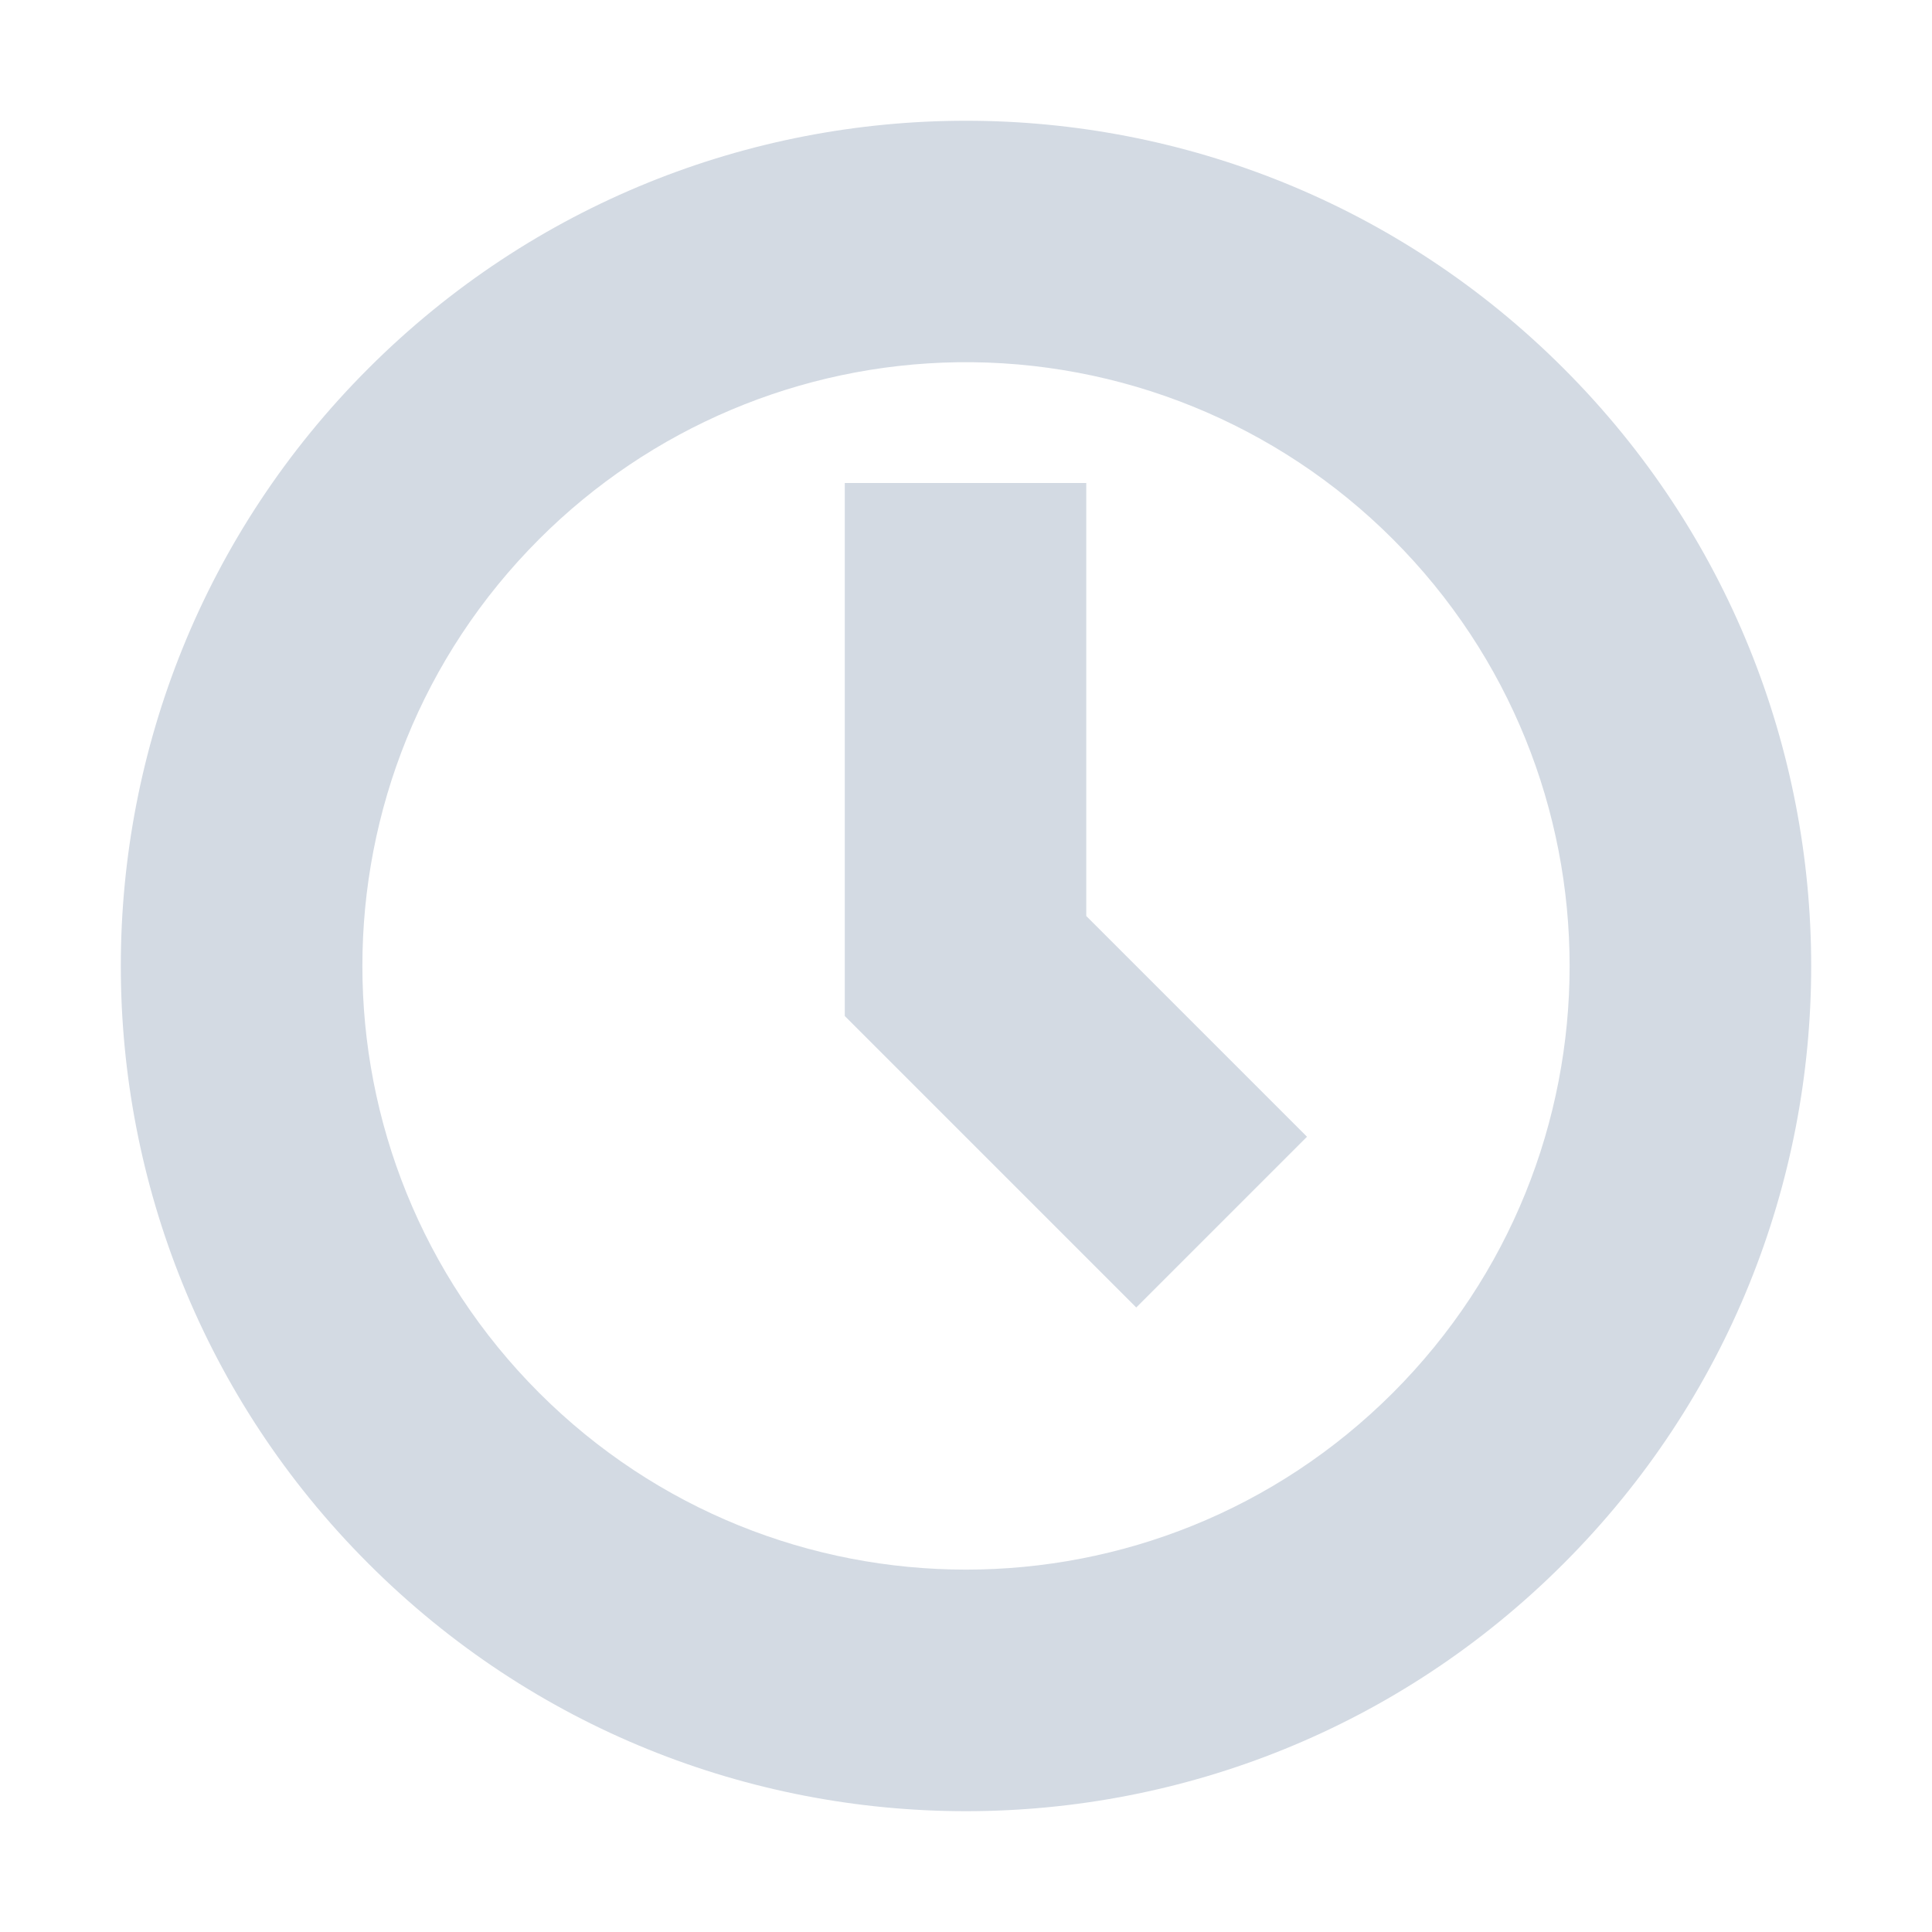
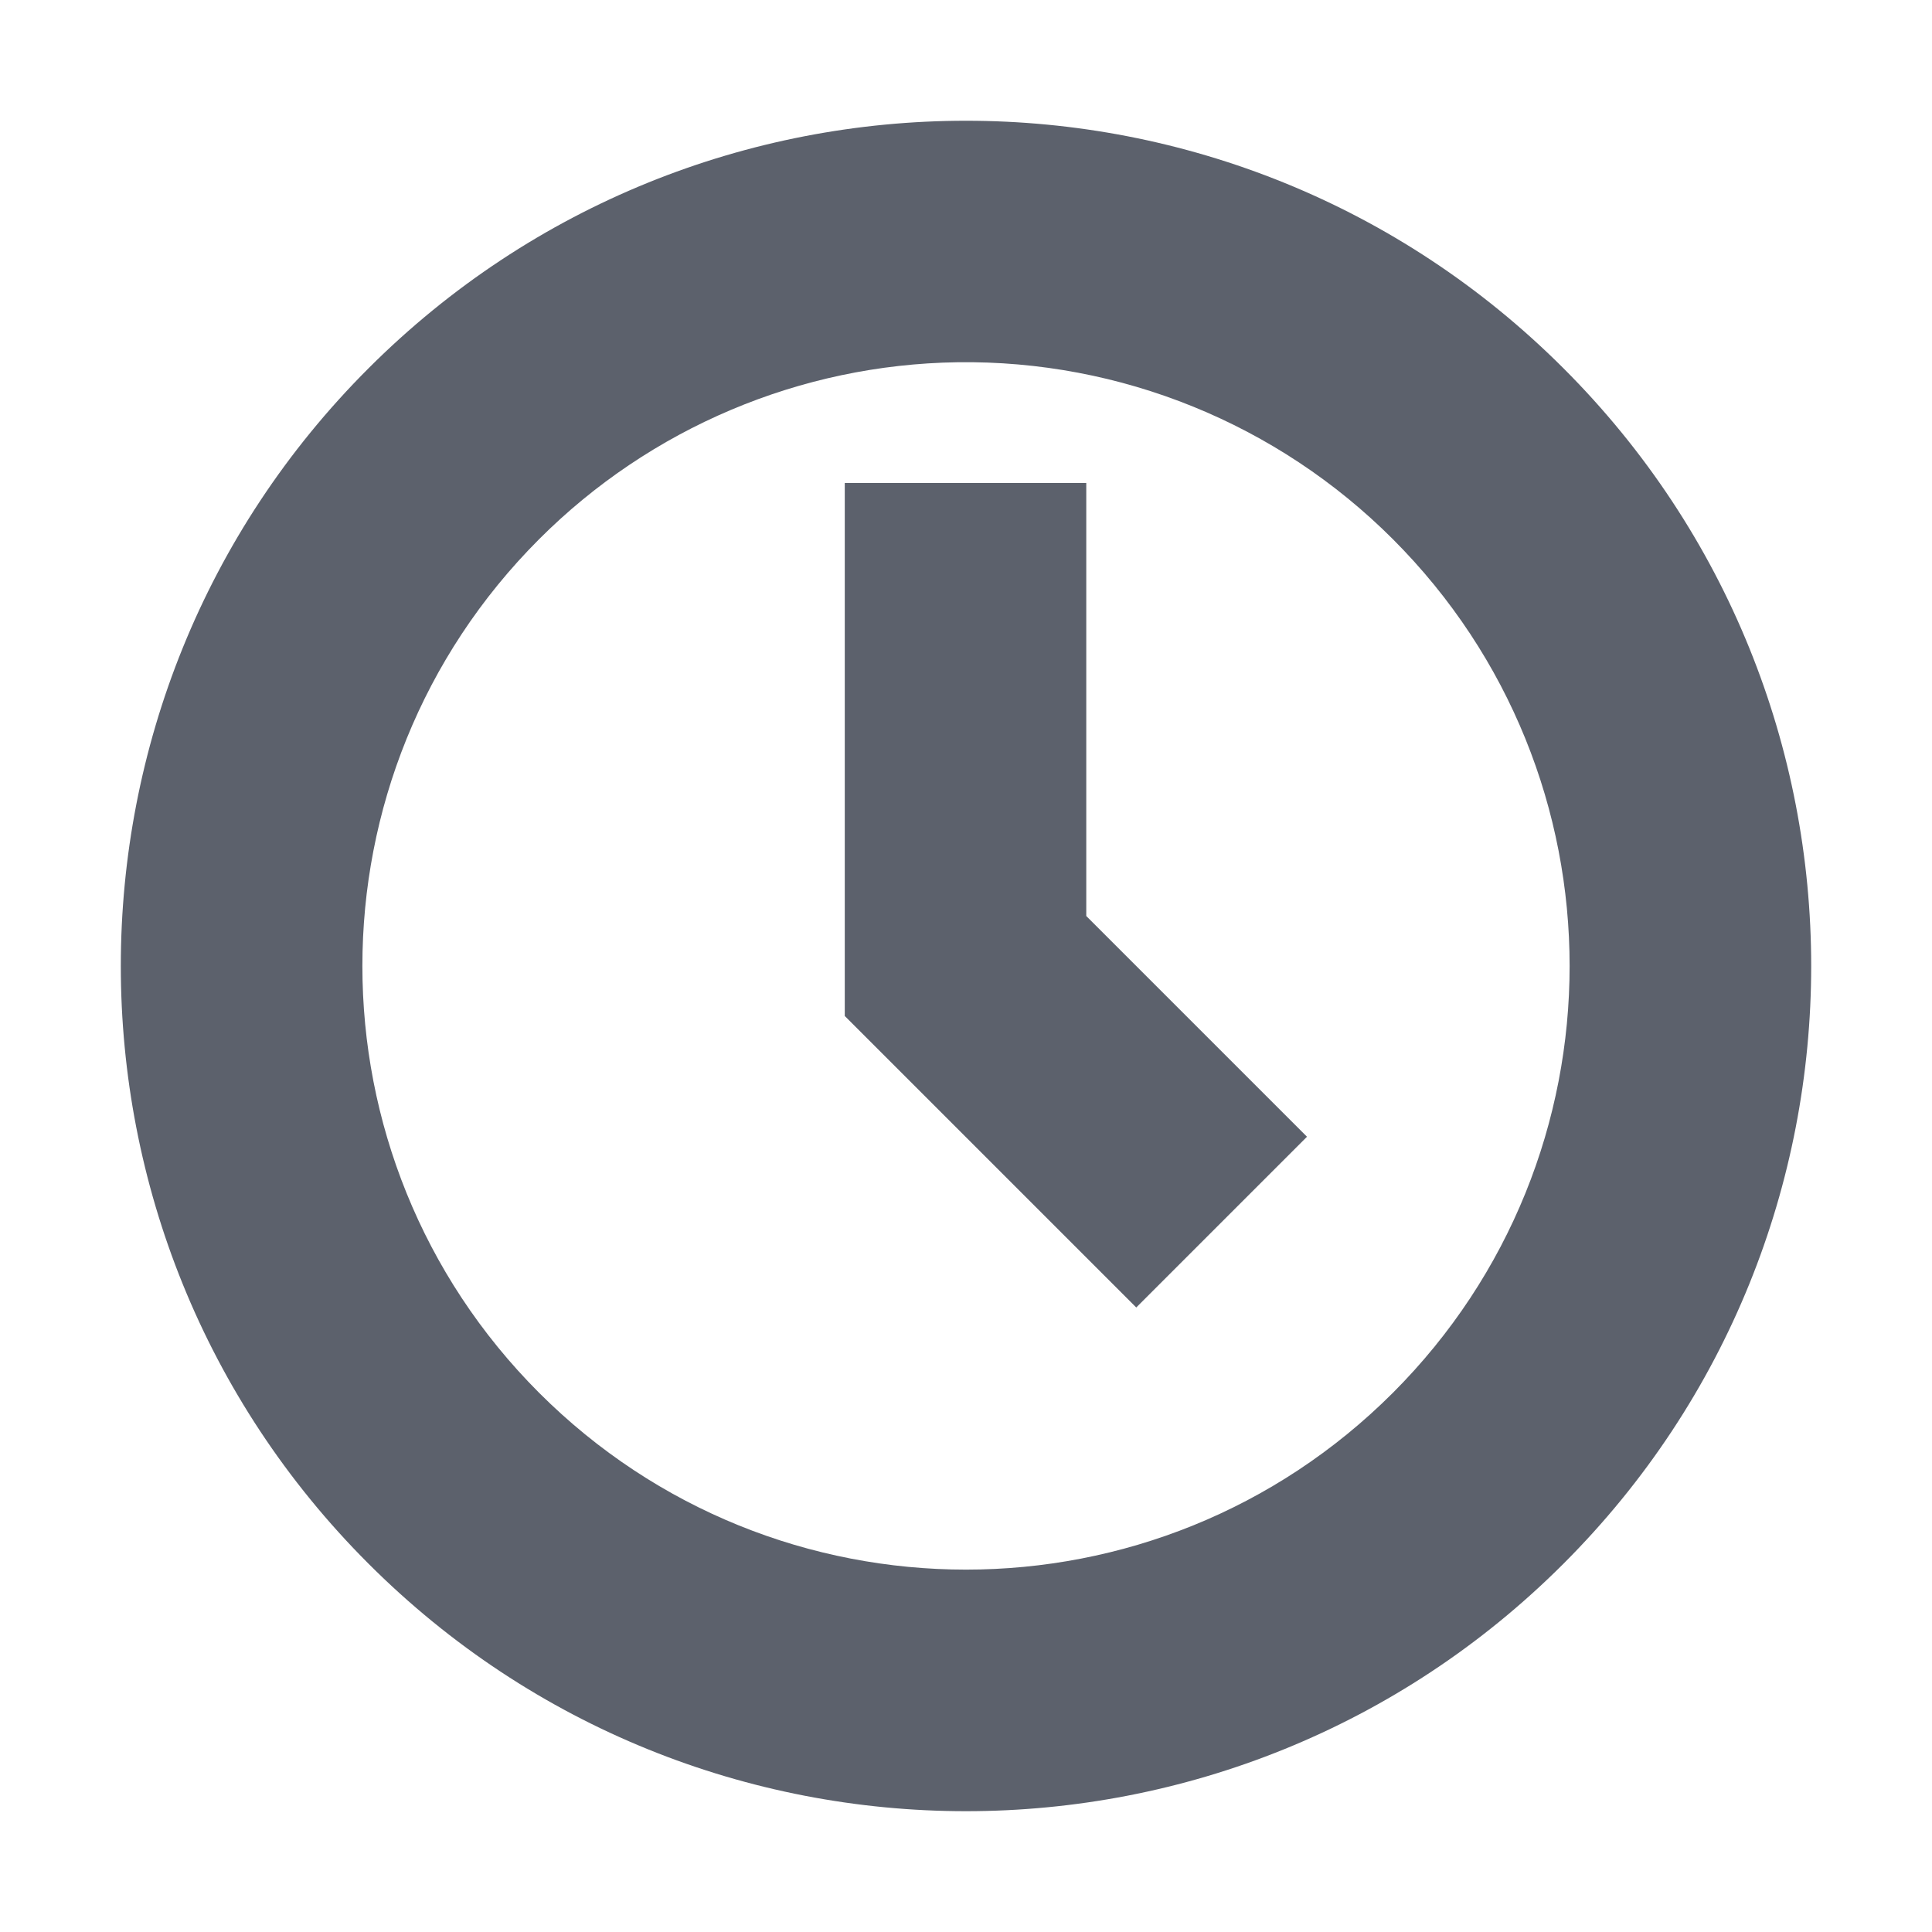
<svg xmlns="http://www.w3.org/2000/svg" width="16" height="16" viewBox="0 0 16 16">
  <defs>
    <style type="text/css" id="current-color-scheme">
-    .ColorScheme-Text { color:#d3dae3; } .ColorScheme-Highlight { color:#5294e2; }
+    .ColorScheme-Text { color:#5c616c; } .ColorScheme-Highlight { color:#5294e2; }
  </style>
  </defs>
  <path style="fill:currentColor;opacity:1" class="ColorScheme-Text" d="M 8 1 C 6.209 1 4.418 1.684 3.051 3.051 C 0.317 5.784 0.317 10.216 3.051 12.949 C 5.784 15.683 10.216 15.683 12.949 12.949 C 15.683 10.216 15.683 5.784 12.949 3.051 C 11.582 1.684 9.791 1 8 1 z M 7.928 3 A 5 5 0 0 1 11.535 4.465 A 5 5 0 0 1 11.535 11.535 A 5 5 0 0 1 4.465 11.535 A 5 5 0 0 1 4.465 4.465 A 5 5 0 0 1 7.928 3 z M 6.996 4 L 6.996 4.133 L 6.996 8.414 L 8.703 10.121 L 9.318 10.736 L 9.41 10.828 L 10.117 10.121 L 10.824 9.414 L 10.73 9.32 L 10.117 8.707 L 8.996 7.586 L 8.996 4.133 L 8.996 4 L 6.996 4 z" />
</svg>
